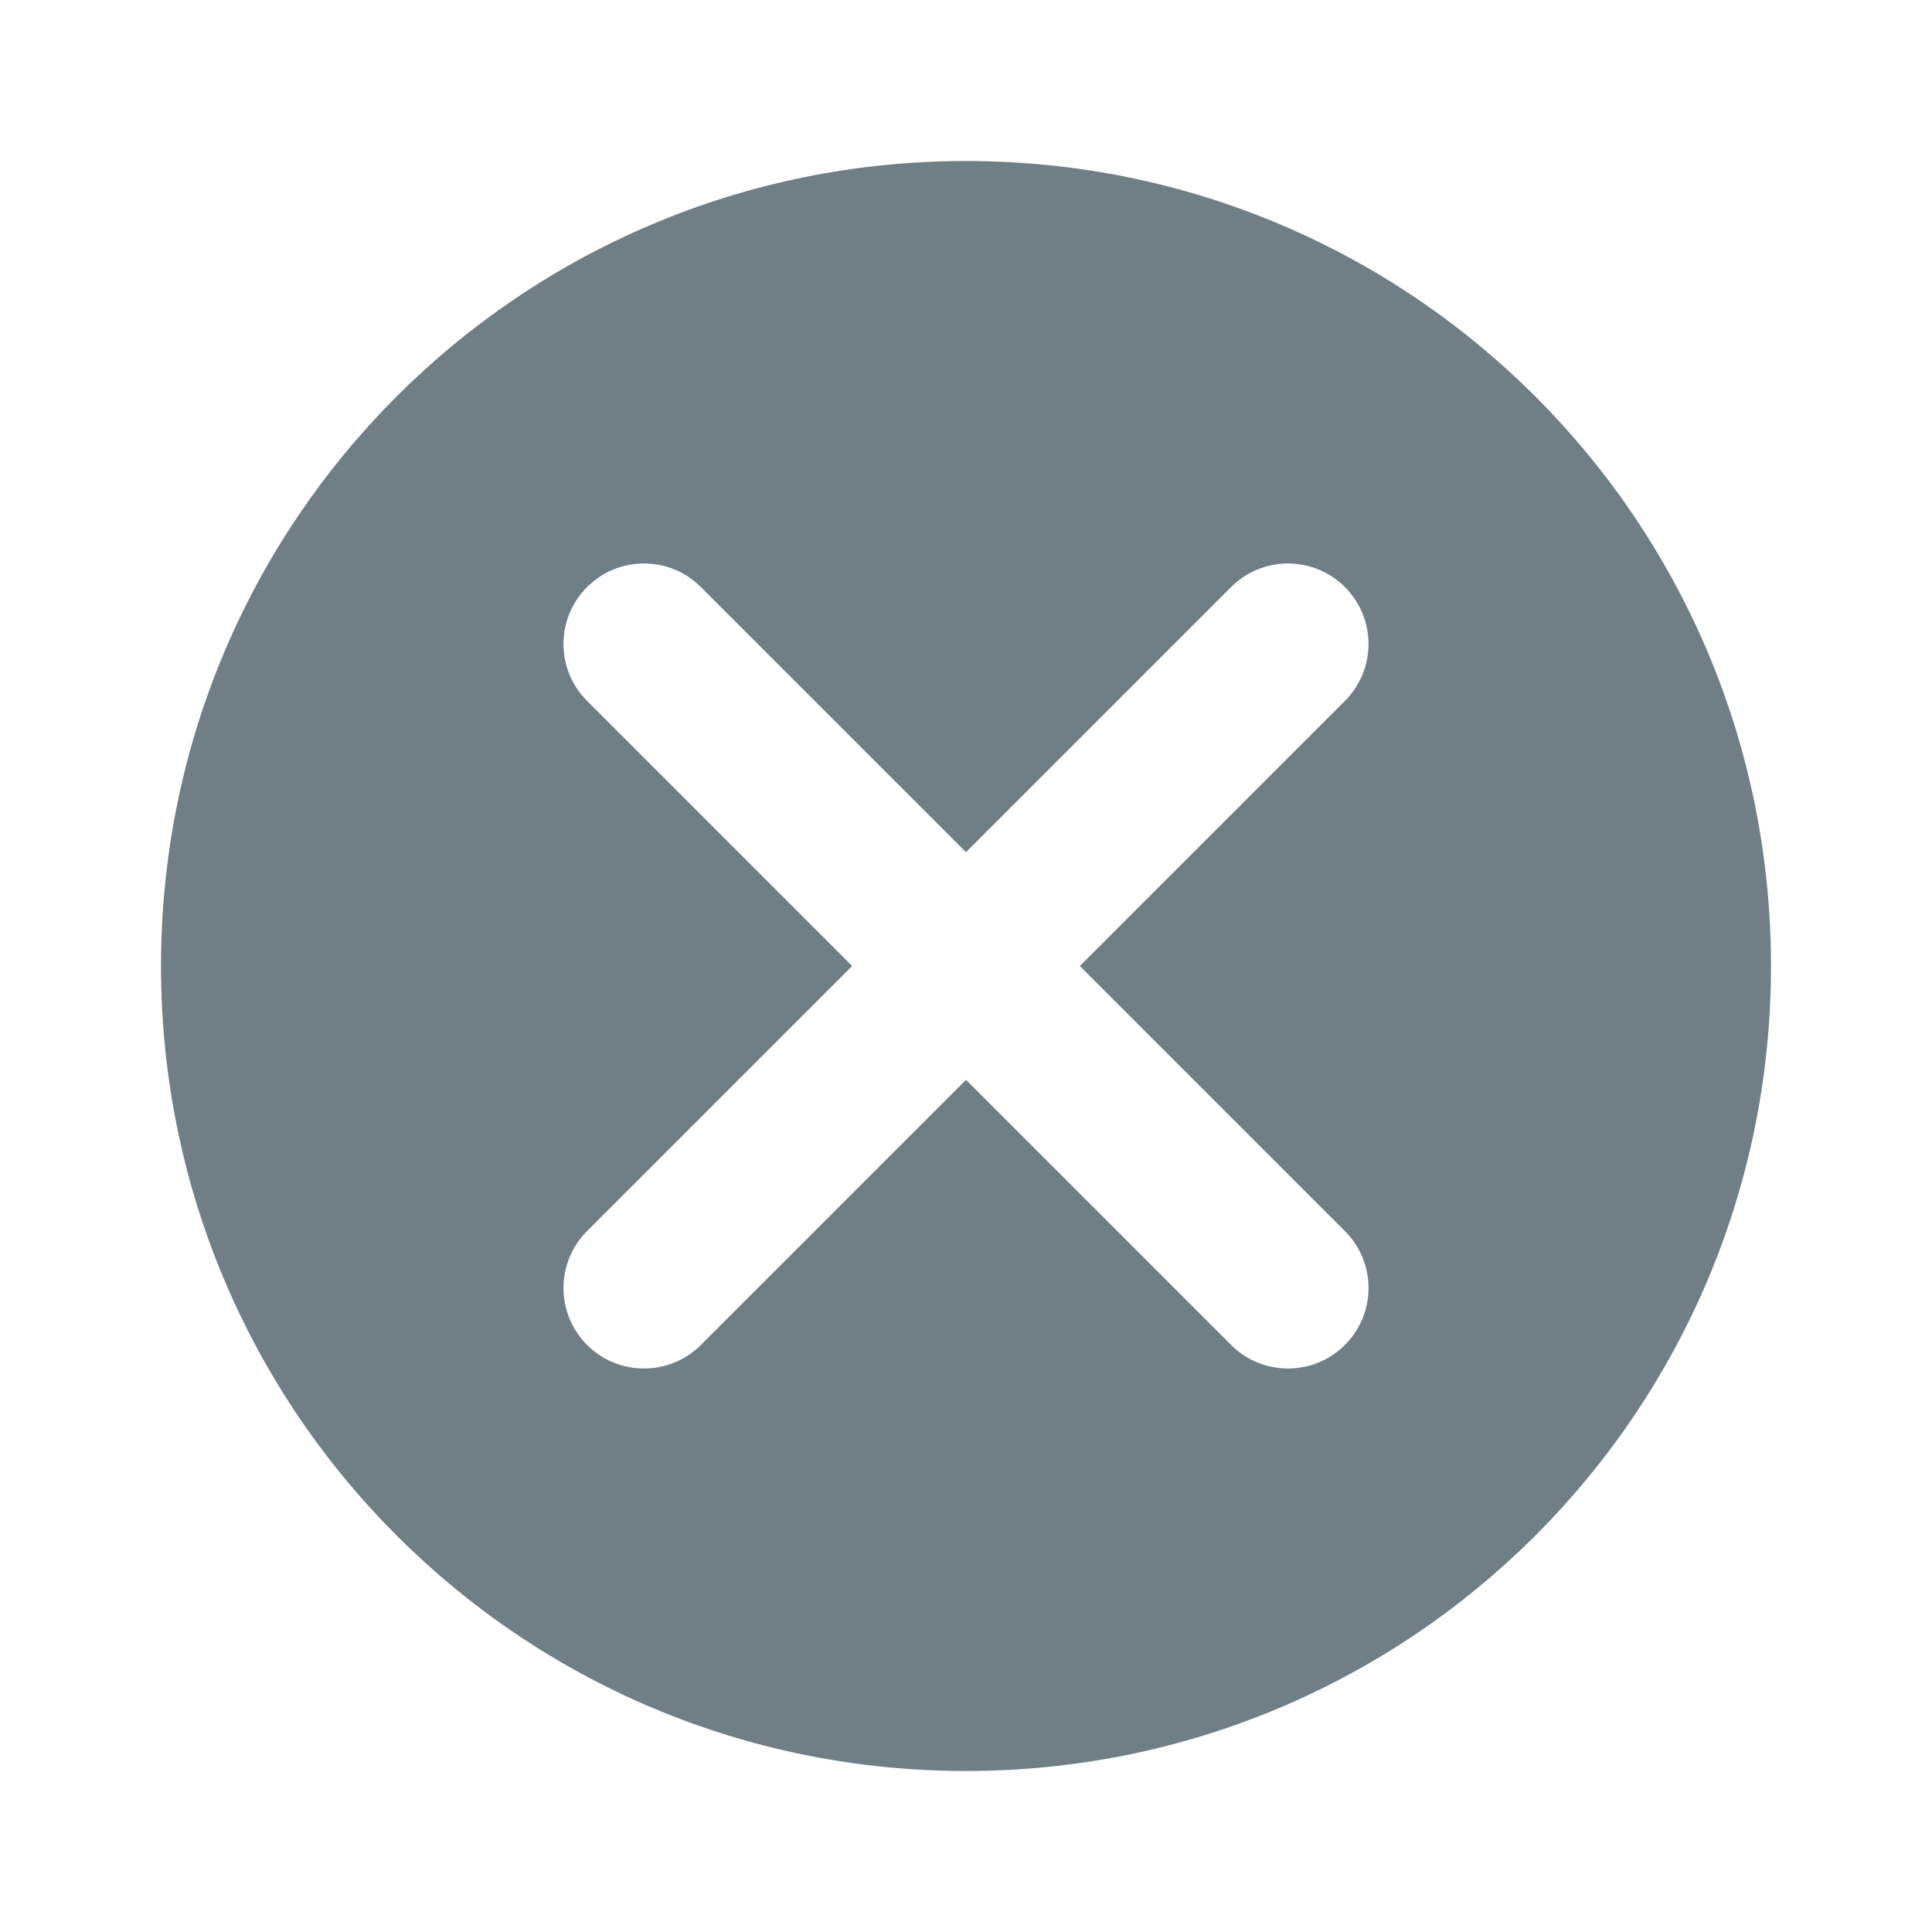
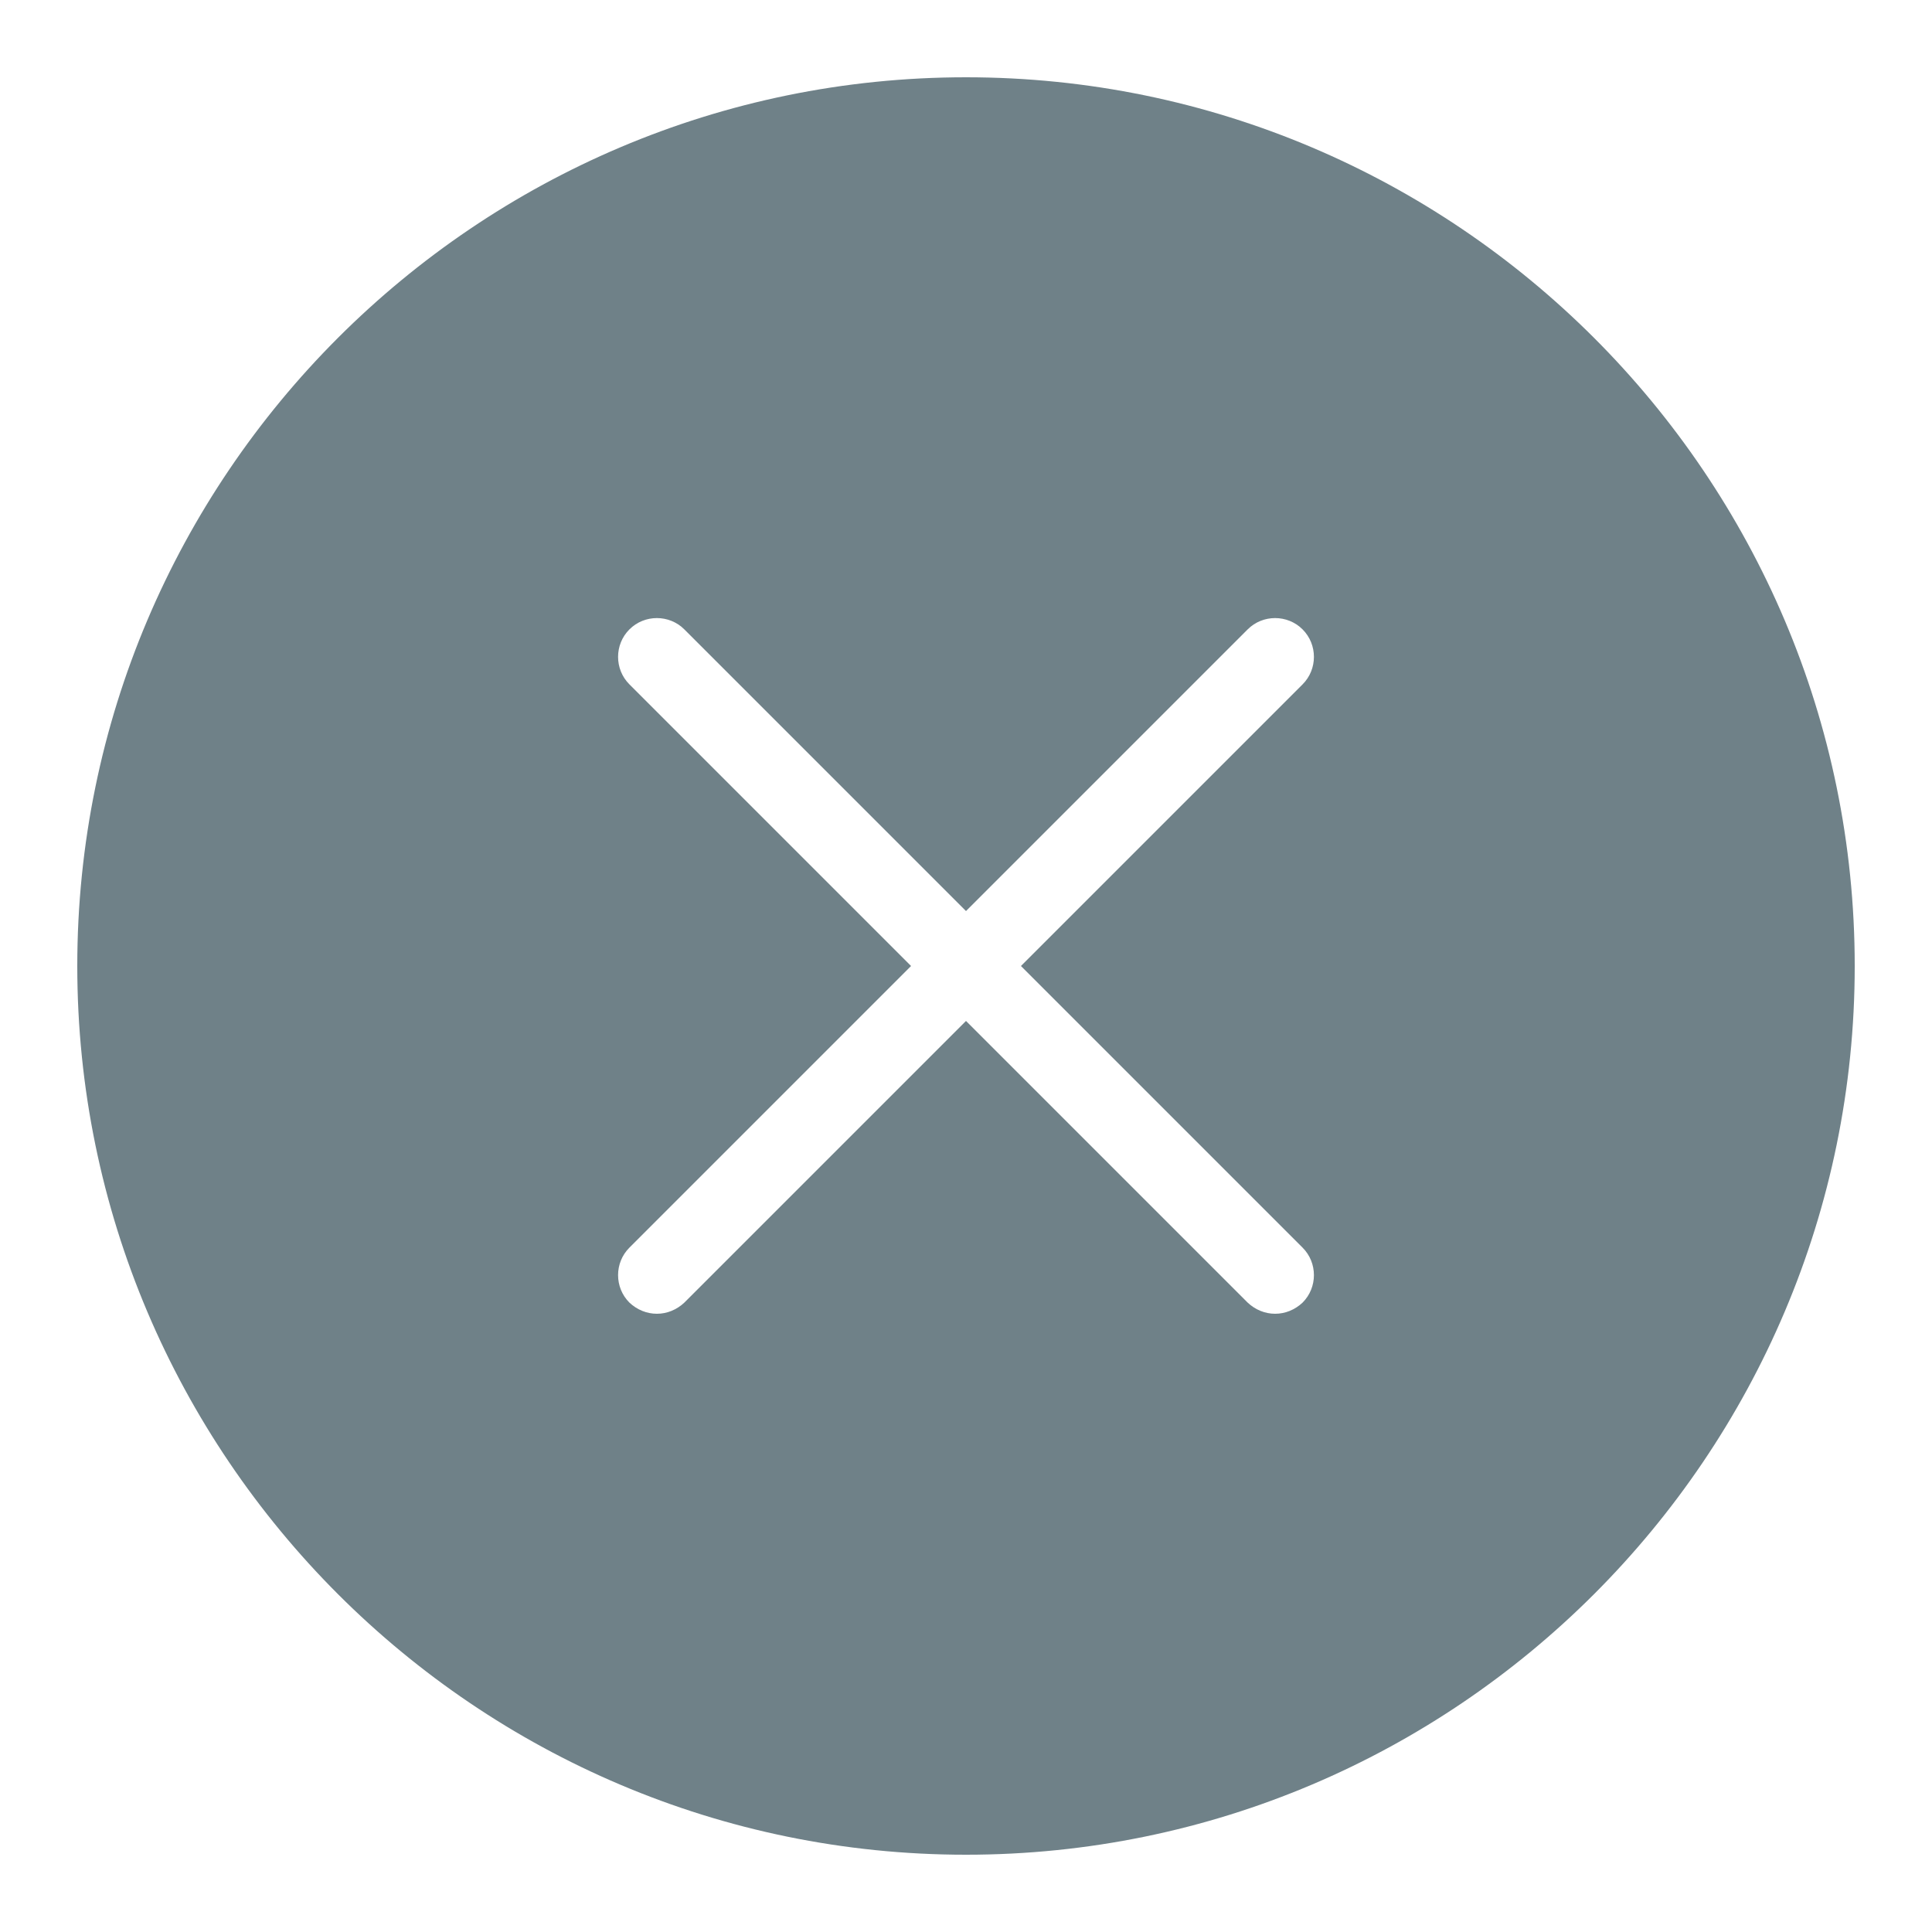
- <svg xmlns="http://www.w3.org/2000/svg" viewBox="0 0 24 24" width="24px" height="24px">
-   <g id="surface9792709">
-     <path style=" stroke:none;fill-rule:nonzero;fill:rgb(43.922%,49.804%,52.549%);fill-opacity:1;" d="M 12 2 C 6.469 2 2 6.469 2 12 C 2 17.531 6.469 22 12 22 C 17.531 22 22 17.531 22 12 C 22 6.469 17.531 2 12 2 Z M 16.707 15.293 C 17.098 15.684 17.098 16.316 16.707 16.707 C 16.512 16.902 16.258 17 16 17 C 15.742 17 15.488 16.902 15.293 16.707 L 12 13.414 L 8.707 16.707 C 8.512 16.902 8.258 17 8 17 C 7.742 17 7.488 16.902 7.293 16.707 C 6.902 16.316 6.902 15.684 7.293 15.293 L 10.586 12 L 7.293 8.707 C 6.902 8.316 6.902 7.684 7.293 7.293 C 7.684 6.902 8.316 6.902 8.707 7.293 L 12 10.586 L 15.293 7.293 C 15.684 6.902 16.316 6.902 16.707 7.293 C 17.098 7.684 17.098 8.316 16.707 8.707 L 13.414 12 Z M 16.707 15.293 " />
+ <svg xmlns="http://www.w3.org/2000/svg" viewBox="0 0 50 50" width="50px" height="50px">
+   <g id="surface31095405">
+     <path style=" stroke:none;fill-rule:nonzero;fill:rgb(43.529%,50.588%,53.333%);fill-opacity:1;" d="M 25 2 C 12.32 2 2 12.32 2 25 C 2 37.68 12.32 48 25 48 C 37.68 48 48 37.68 48 25 C 48 12.32 37.68 2 25 2 Z M 33.711 32.289 C 34.102 32.68 34.102 33.32 33.711 33.711 C 33.512 33.898 33.262 34 33 34 C 32.738 34 32.488 33.898 32.289 33.711 L 25 26.422 L 17.711 33.711 C 17.512 33.898 17.262 34 17 34 C 16.738 34 16.488 33.898 16.289 33.711 C 15.898 33.32 15.898 32.68 16.289 32.289 L 23.578 25 L 16.289 17.711 C 15.898 17.32 15.898 16.68 16.289 16.289 C 16.68 15.898 17.32 15.898 17.711 16.289 L 25 23.578 L 32.289 16.289 C 32.68 15.898 33.32 15.898 33.711 16.289 C 34.102 16.68 34.102 17.32 33.711 17.711 L 26.422 25 Z M 33.711 32.289 " />
  </g>
</svg>
